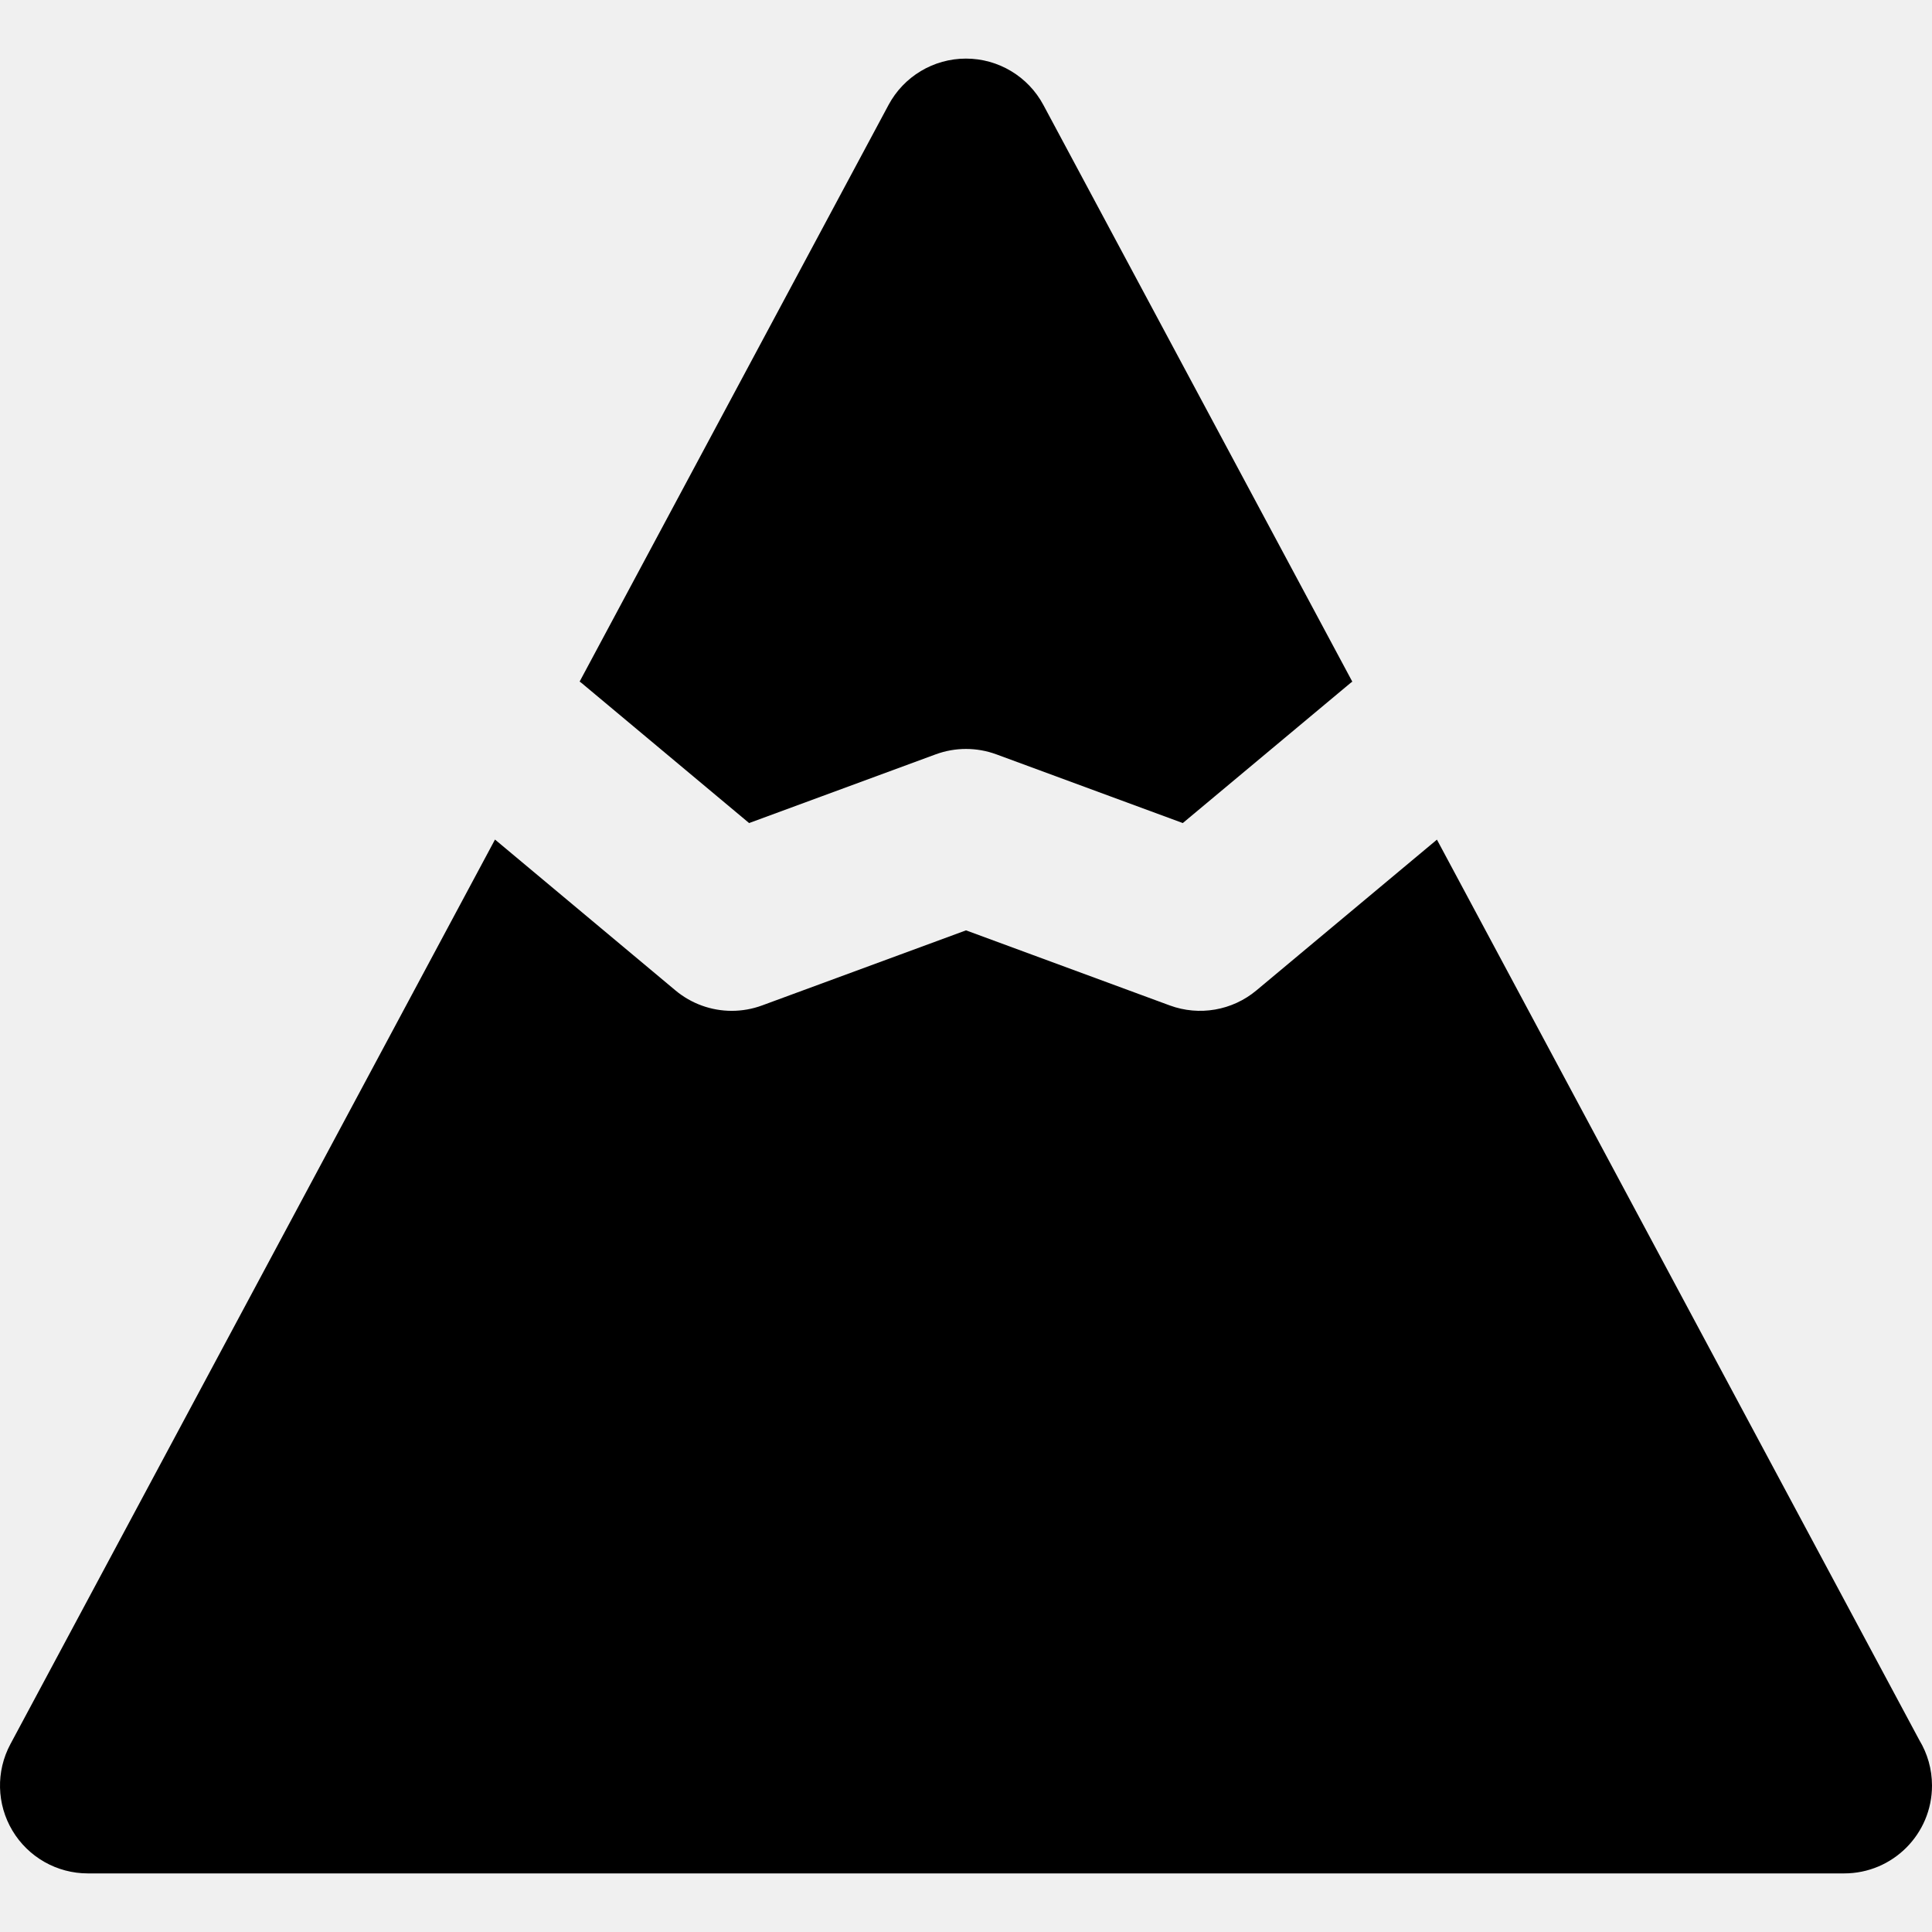
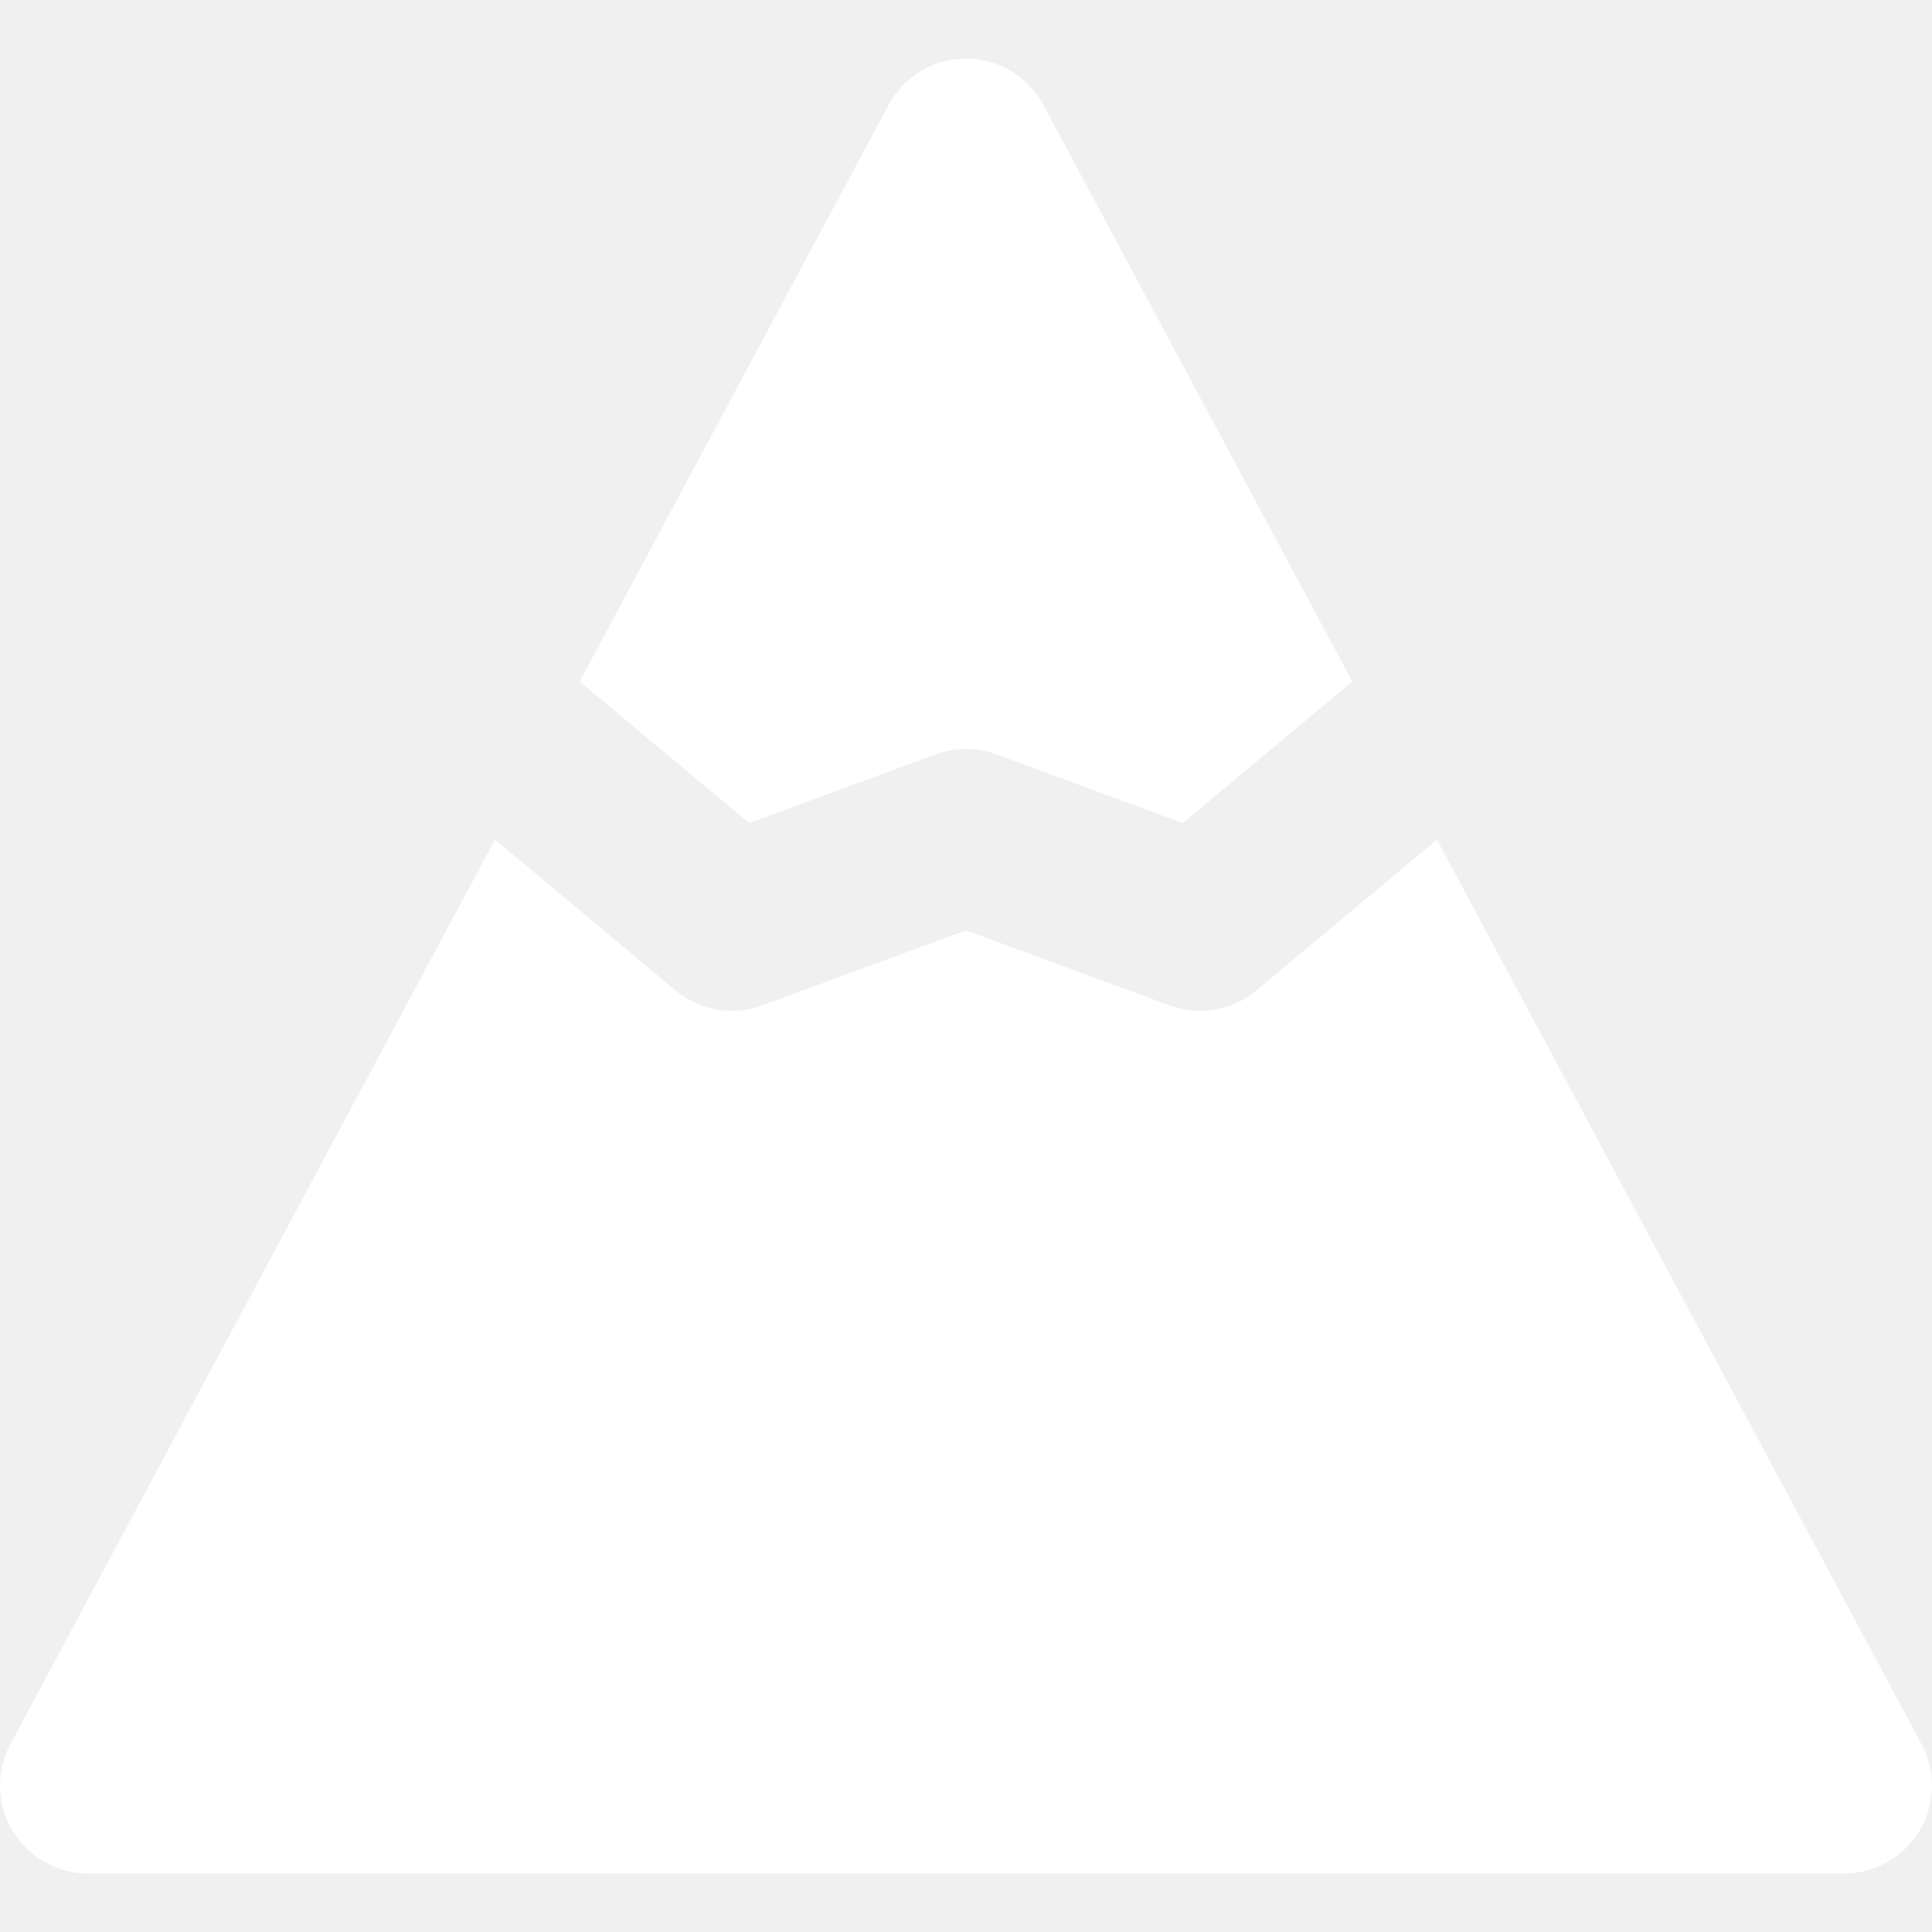
<svg xmlns="http://www.w3.org/2000/svg" id="Layer_1" x="0px" y="0px" viewBox="0 0 512.002 512.002" xml:space="preserve">
  <g>
    <g>
-       <path d="M276.502,27.81c-4.051-7.562-11.935-12.281-20.515-12.281c-8.579,0-16.462,4.719-20.514,12.281l-81.861,152.808 c0.182,0.143,0.372,0.273,0.549,0.42l17.699,14.794l18.235,15.243l8.427,7.045l49.444-18.208 c5.193-1.911,10.896-1.91,16.088,0.003l49.402,18.204l8.424-7.036l18.24-15.235l17.741-14.818c0.164-0.14,0.344-0.258,0.512-0.391 L276.502,27.81z" />
+       <path fill="white" d="M276.502,27.81c-4.051-7.562-11.935-12.281-20.515-12.281c-8.579,0-16.462,4.719-20.514,12.281l-81.861,152.808 c0.182,0.143,0.372,0.273,0.549,0.42l17.699,14.794l18.235,15.243l8.427,7.045l49.444-18.208 c5.193-1.911,10.896-1.91,16.088,0.003l49.402,18.204l8.424-7.036l18.24-15.235l17.741-14.818c0.164-0.14,0.344-0.258,0.512-0.391 L276.502,27.81z" />
    </g>
  </g>
  <g>
    <g>
-       <path d="M508.654,461.168L380.802,222.513l-18.239,15.235l-18.24,15.232l-11.363,9.492c-6.39,5.339-15.153,6.856-22.966,3.976 l-53.991-19.894l-54.035,19.896c-2.616,0.963-5.337,1.434-8.039,1.435c-5.376,0-10.675-1.862-14.928-5.416l-11.353-9.492 l-18.235-15.243l-18.234-15.243L2.759,462.211c-3.863,7.211-3.658,15.924,0.546,22.944c4.204,7.02,11.785,11.318,19.967,11.318 h465.428c0.012,0,0.023,0,0.031,0c12.854,0,23.271-10.421,23.271-23.271C512,468.797,510.778,464.681,508.654,461.168z" />
+       <path fill="white" d="M508.654,461.168L380.802,222.513l-18.239,15.235l-18.24,15.232l-11.363,9.492c-6.39,5.339-15.153,6.856-22.966,3.976 l-53.991-19.894l-54.035,19.896c-2.616,0.963-5.337,1.434-8.039,1.435c-5.376,0-10.675-1.862-14.928-5.416l-11.353-9.492 l-18.235-15.243l-18.234-15.243L2.759,462.211c-3.863,7.211-3.658,15.924,0.546,22.944c4.204,7.02,11.785,11.318,19.967,11.318 h465.428c0.012,0,0.023,0,0.031,0c12.854,0,23.271-10.421,23.271-23.271C512,468.797,510.778,464.681,508.654,461.168z" />
    </g>
  </g>
  <g />
  <g />
  <g />
  <g />
  <g />
  <g />
  <g />
  <g />
  <g />
  <g />
  <g />
  <g />
  <g />
  <g />
  <g />
</svg>
